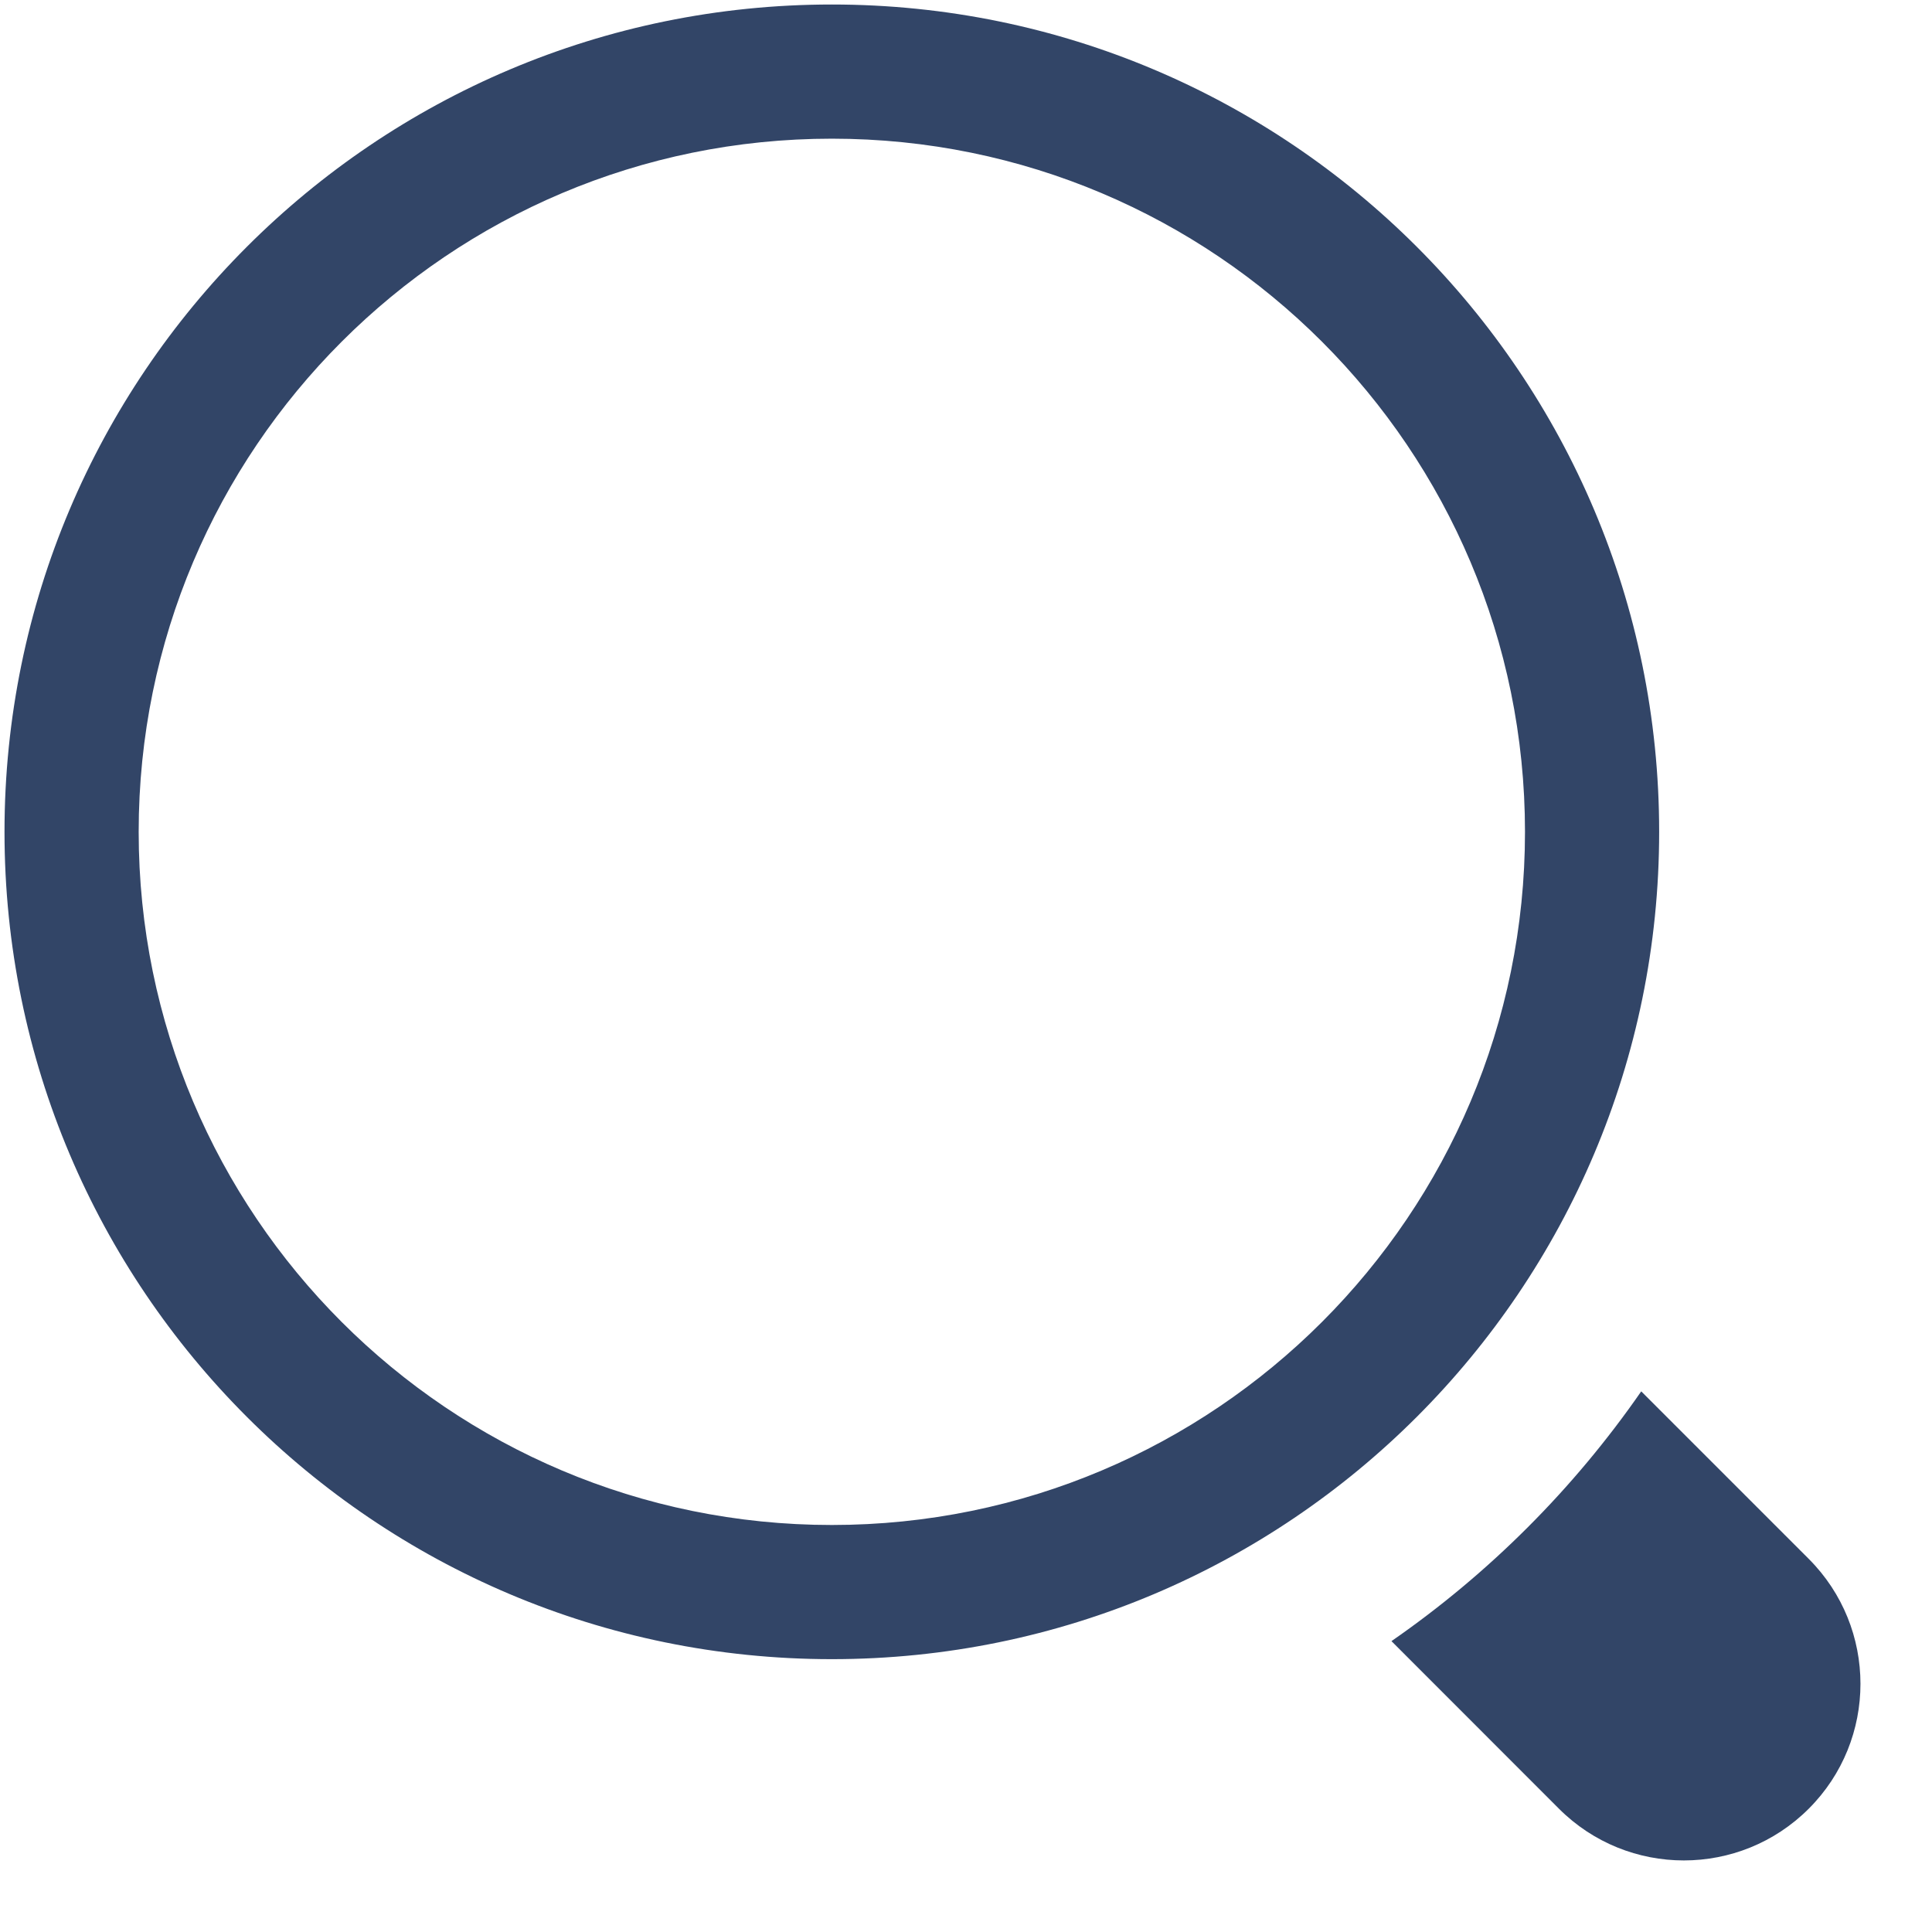
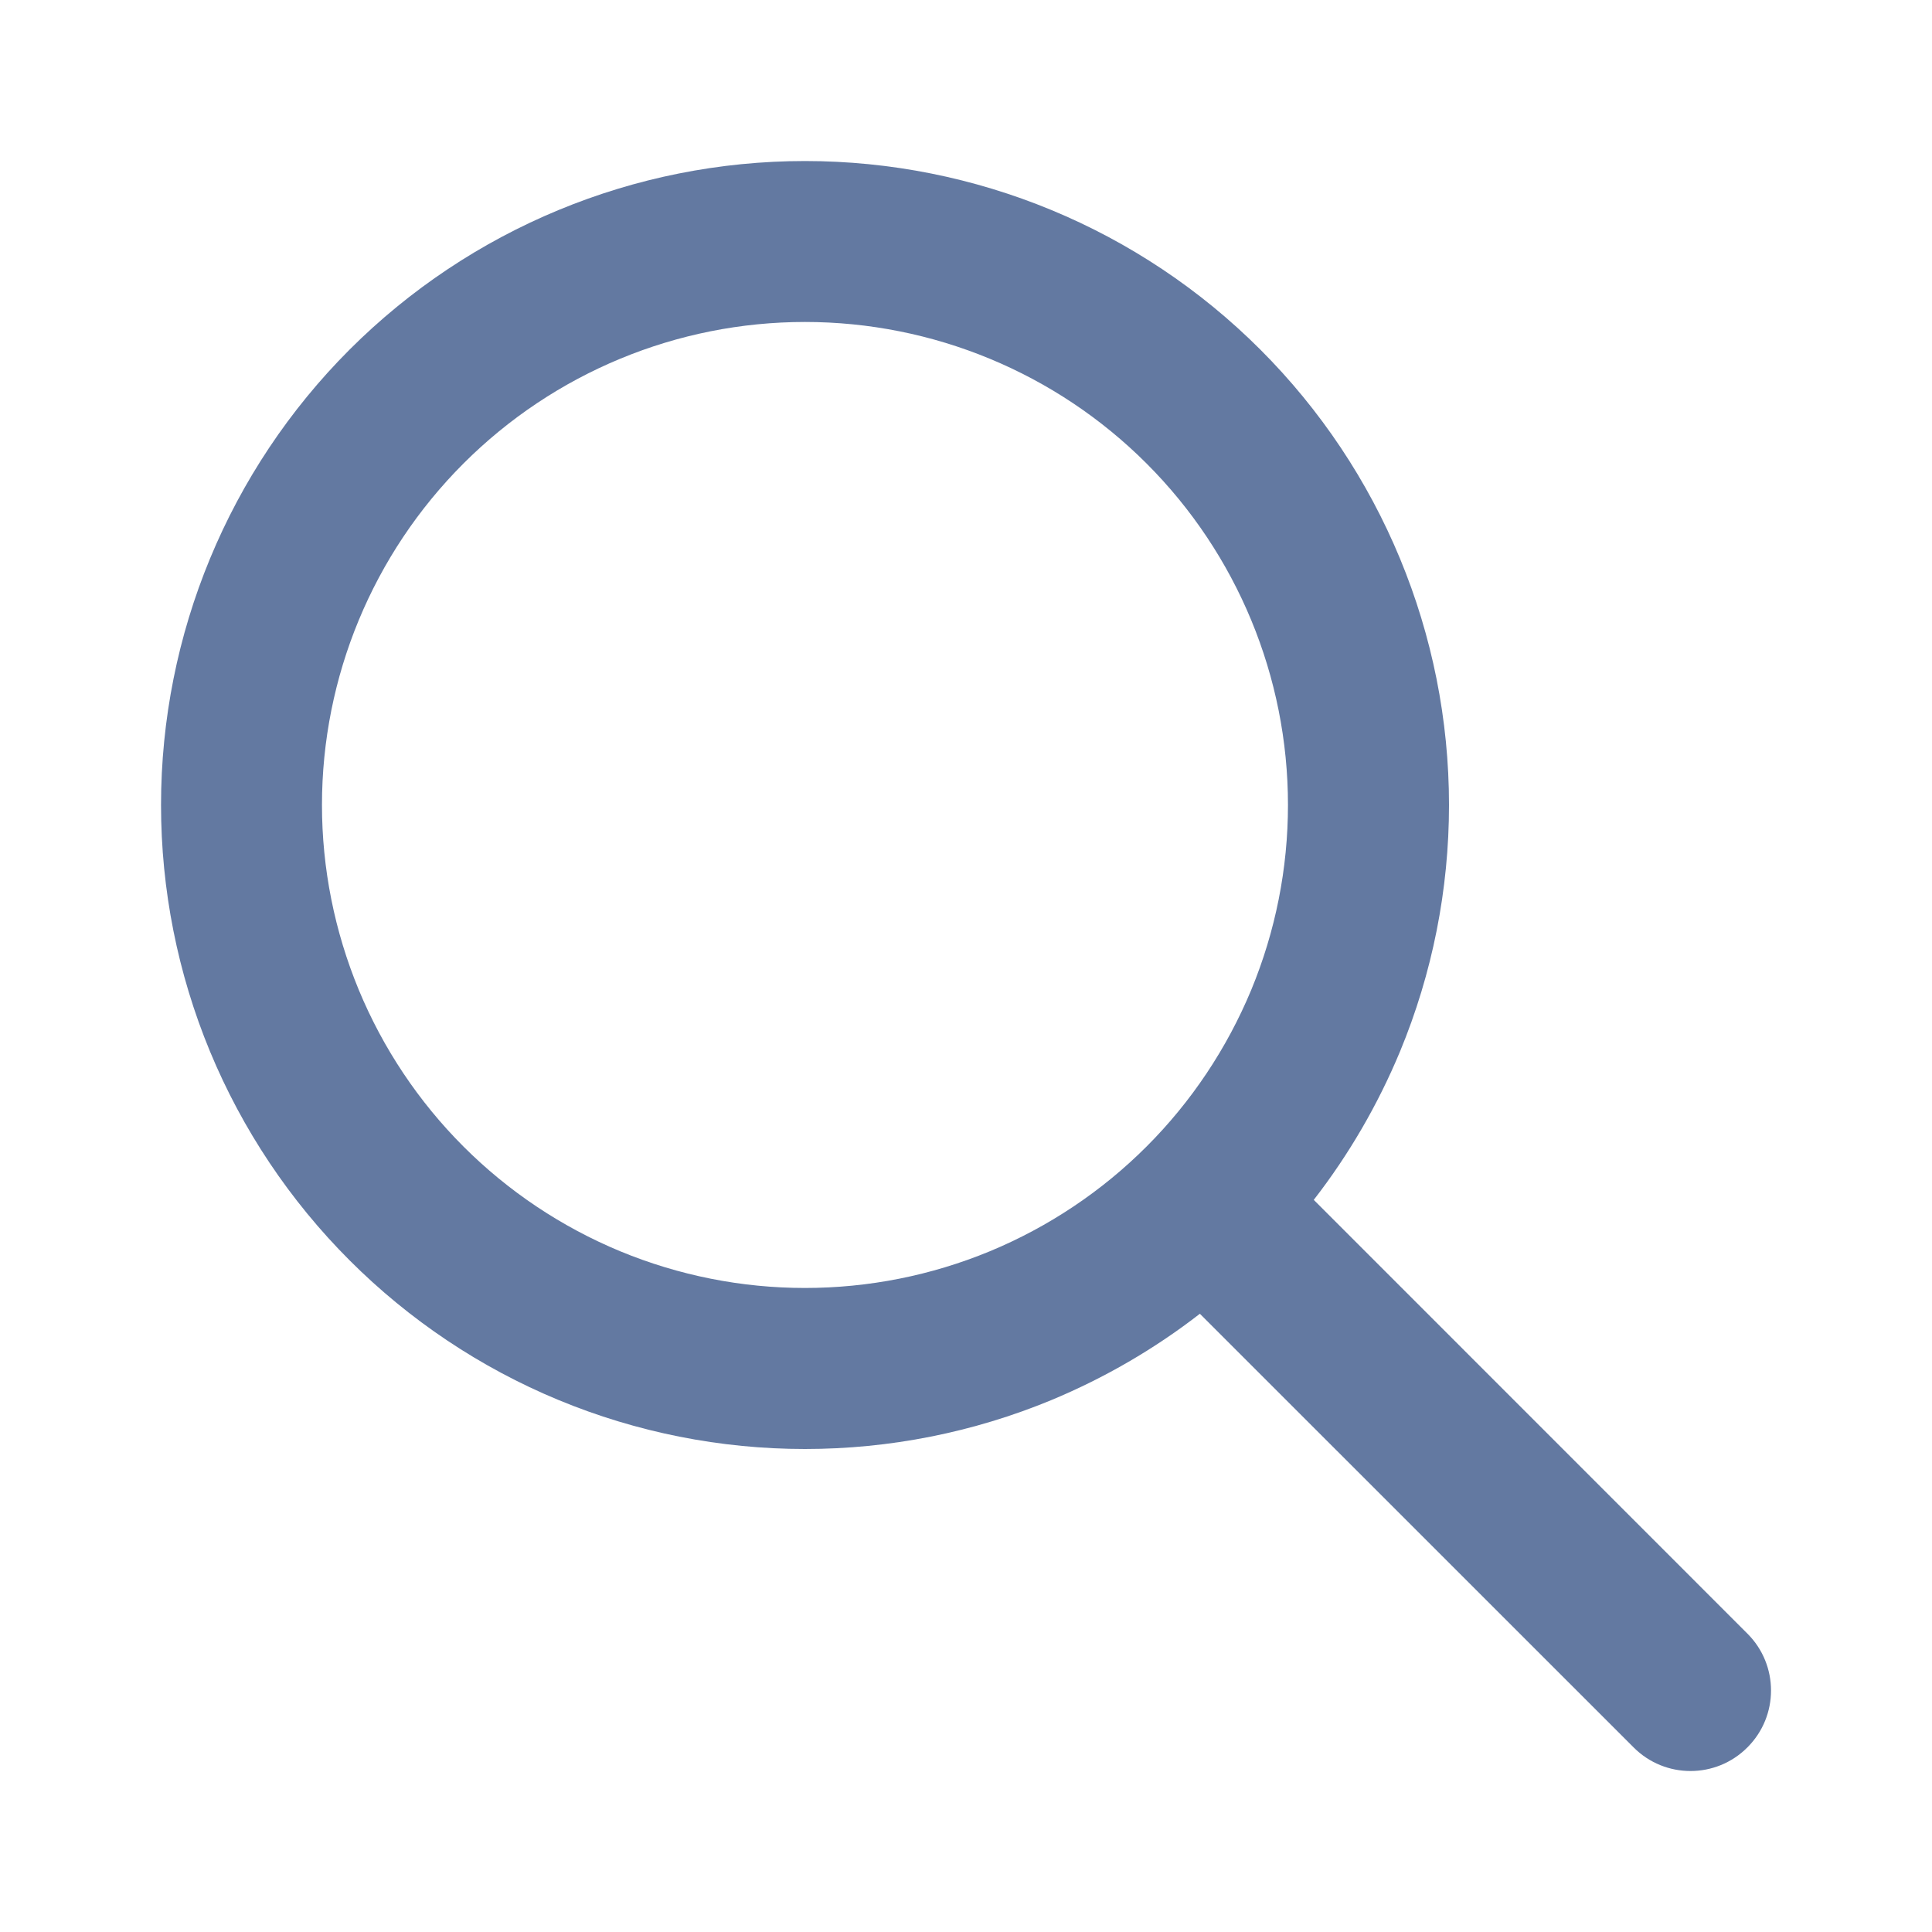
- <svg xmlns="http://www.w3.org/2000/svg" width="18" height="18" viewBox="0 0 18 18" fill="none">
-   <path fill-rule="evenodd" clip-rule="evenodd" d="M14.208 7.75C14.208 11.317 11.317 14.208 7.75 14.208C4.183 14.208 1.292 11.317 1.292 7.75C1.292 4.183 4.183 1.292 7.75 1.292C11.317 1.292 14.208 4.183 14.208 7.75ZM7.75 15.458C12.007 15.458 15.458 12.007 15.458 7.75C15.458 3.493 12.007 0.042 7.75 0.042C3.493 0.042 0.042 3.493 0.042 7.75C0.042 12.007 3.493 15.458 7.75 15.458ZM16.852 16.851C16.209 17.494 15.167 17.494 14.524 16.851L12.964 15.29C13.872 14.661 14.661 13.872 15.291 12.963L16.852 14.524C17.494 15.167 17.494 16.209 16.852 16.851Z" fill="#324567" />
+ <svg xmlns="http://www.w3.org/2000/svg" width="20" height="20" viewBox="0 0 20 20" fill="none">
+   <path fill-rule="evenodd" clip-rule="evenodd" d="M8.333 3.333C7.007 3.333 5.736 3.86 4.798 4.798C3.86 5.736 3.333 7.007 3.333 8.333C3.333 8.99 3.463 9.64 3.714 10.247C3.965 10.853 4.334 11.405 4.798 11.869C5.262 12.333 5.813 12.701 6.42 12.953C7.027 13.204 7.677 13.333 8.333 13.333C8.99 13.333 9.64 13.204 10.247 12.953C10.854 12.701 11.405 12.333 11.869 11.869C12.333 11.405 12.701 10.853 12.953 10.247C13.204 9.64 13.333 8.99 13.333 8.333C13.333 7.007 12.807 5.736 11.869 4.798C10.931 3.86 9.659 3.333 8.333 3.333ZM3.619 3.619C4.87 2.369 6.565 1.667 8.333 1.667C10.101 1.667 11.797 2.369 13.047 3.619C14.298 4.87 15 6.565 15 8.333C15 9.209 14.828 10.076 14.493 10.885C14.264 11.435 13.964 11.952 13.6 12.421L18.089 16.911C18.415 17.236 18.415 17.764 18.089 18.089C17.764 18.415 17.236 18.415 16.911 18.089L12.421 13.6C11.952 13.964 11.435 14.264 10.885 14.493C10.076 14.828 9.209 15 8.333 15C7.458 15 6.591 14.828 5.782 14.493C4.973 14.158 4.238 13.666 3.619 13.047C3 12.428 2.509 11.693 2.174 10.885C1.839 10.076 1.667 9.209 1.667 8.333C1.667 6.565 2.369 4.87 3.619 3.619Z" fill="#6379A1" />
</svg>
